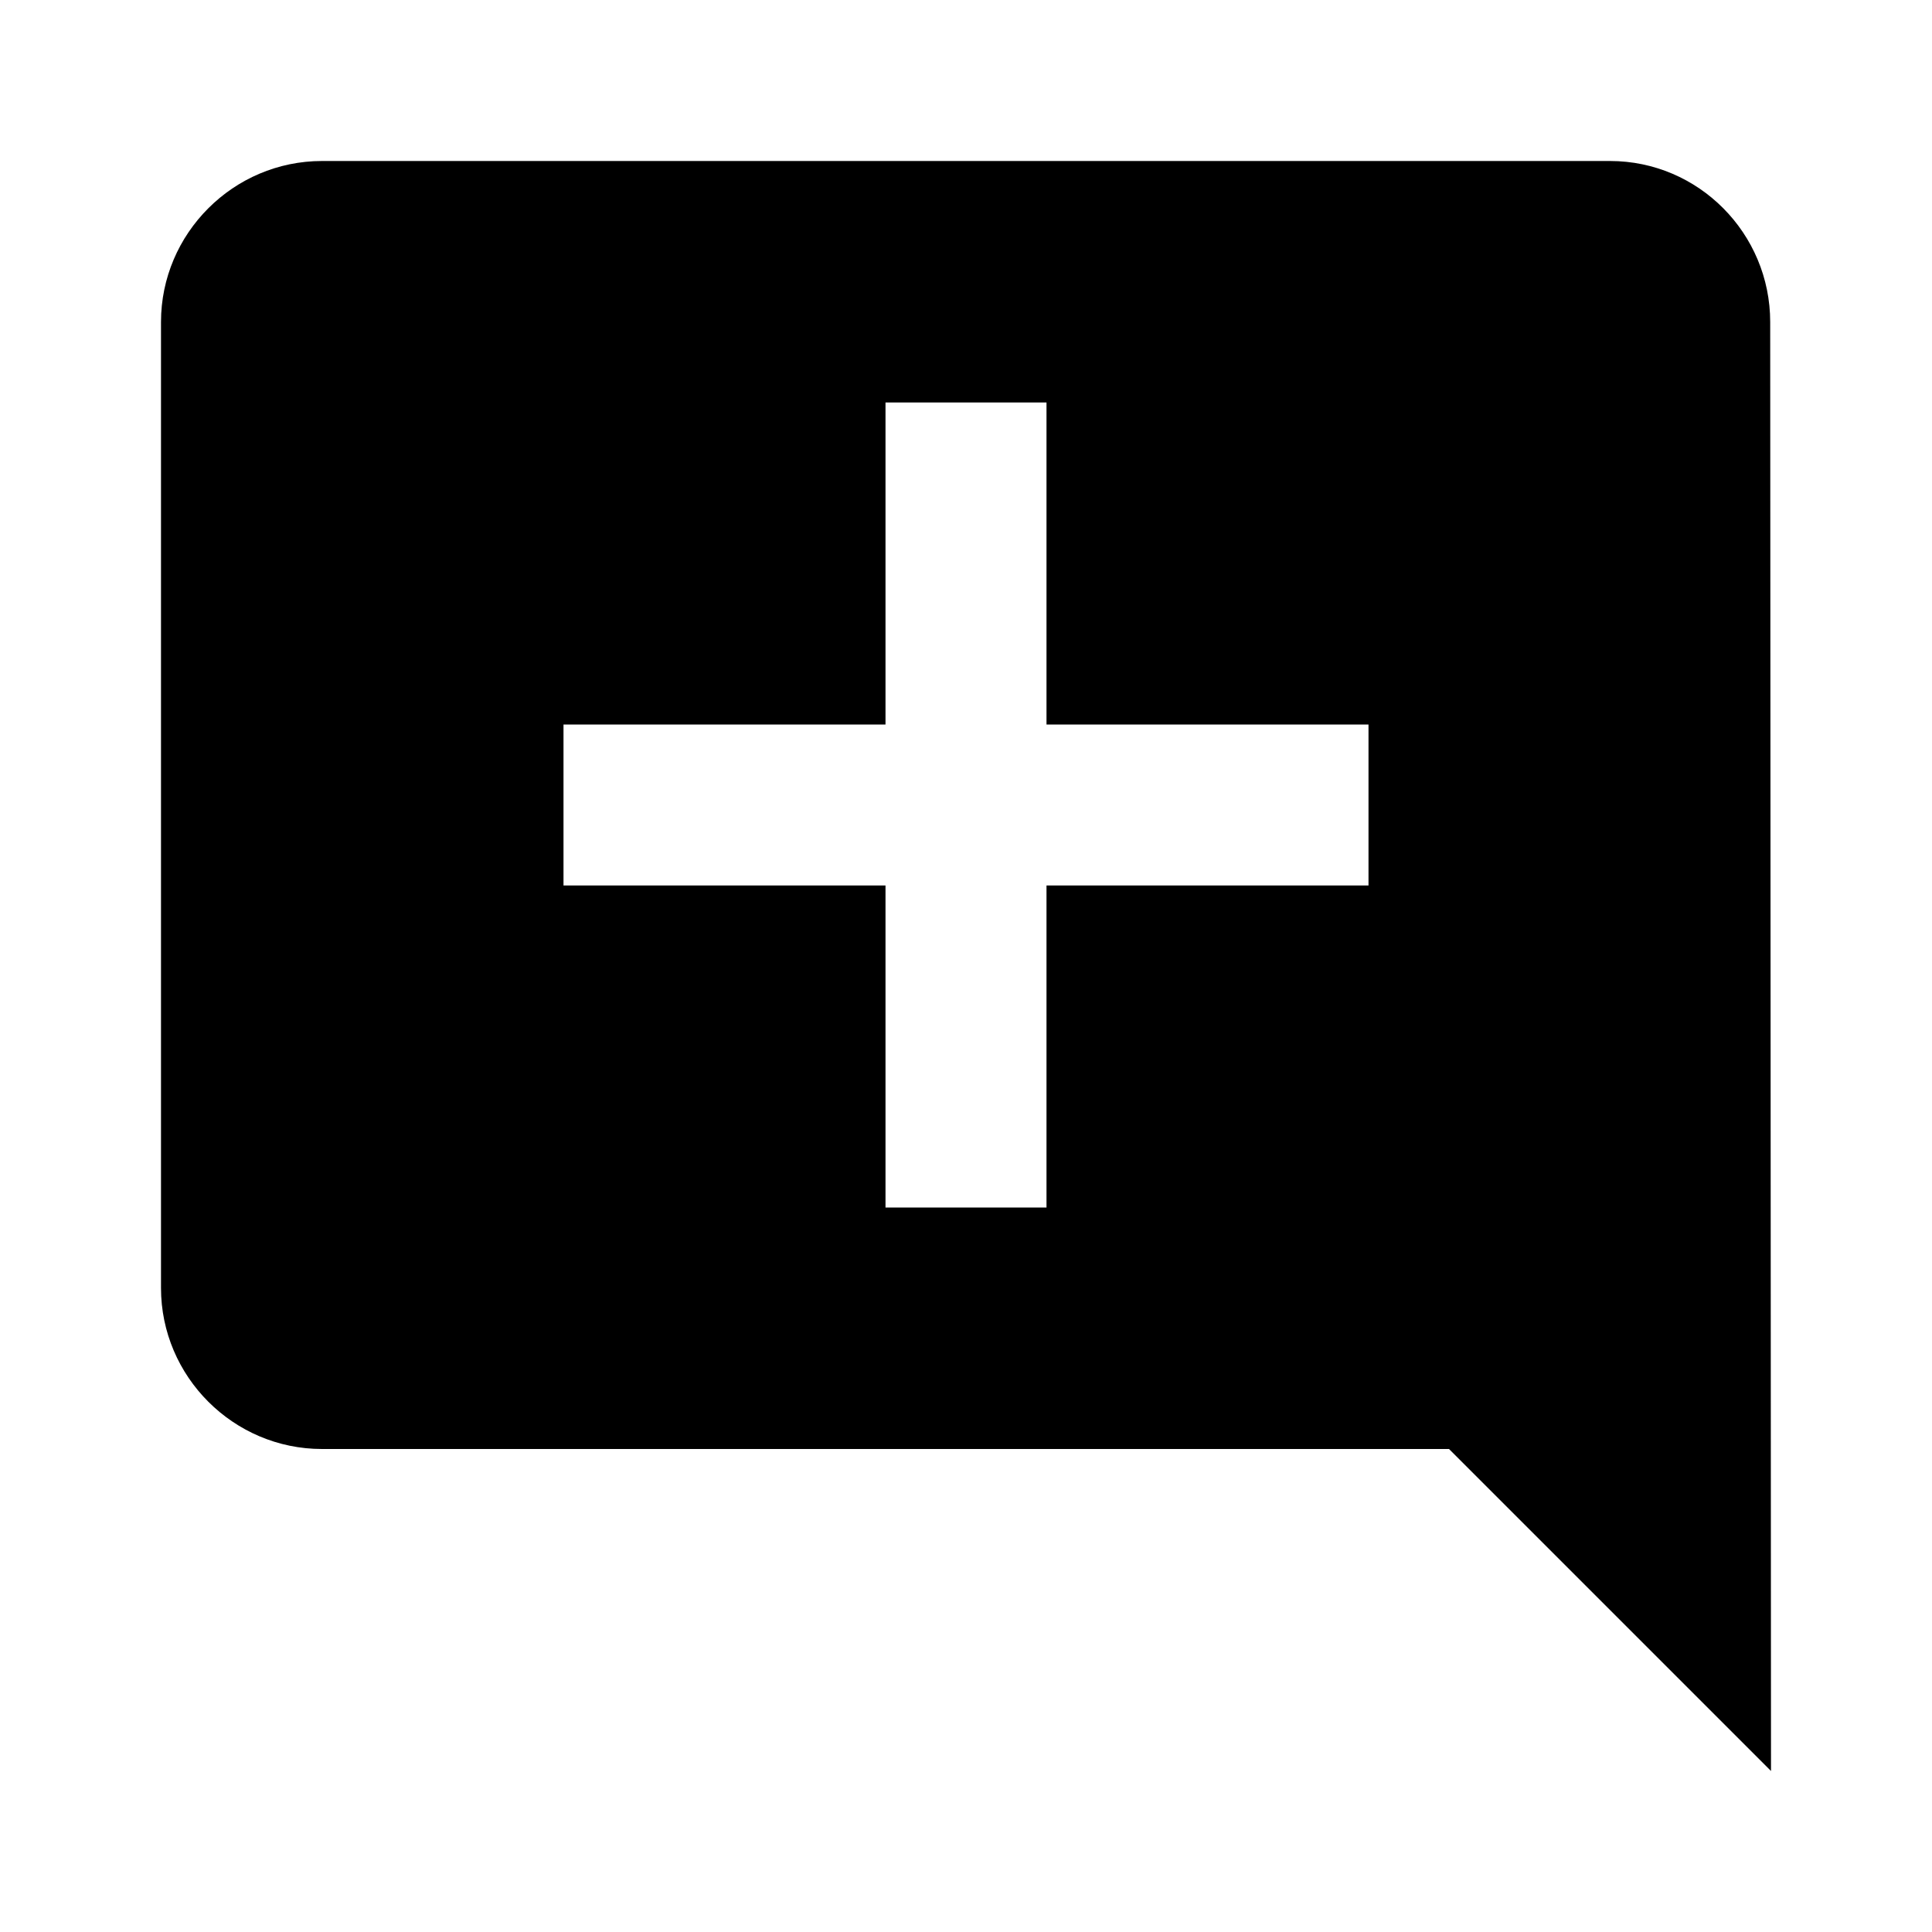
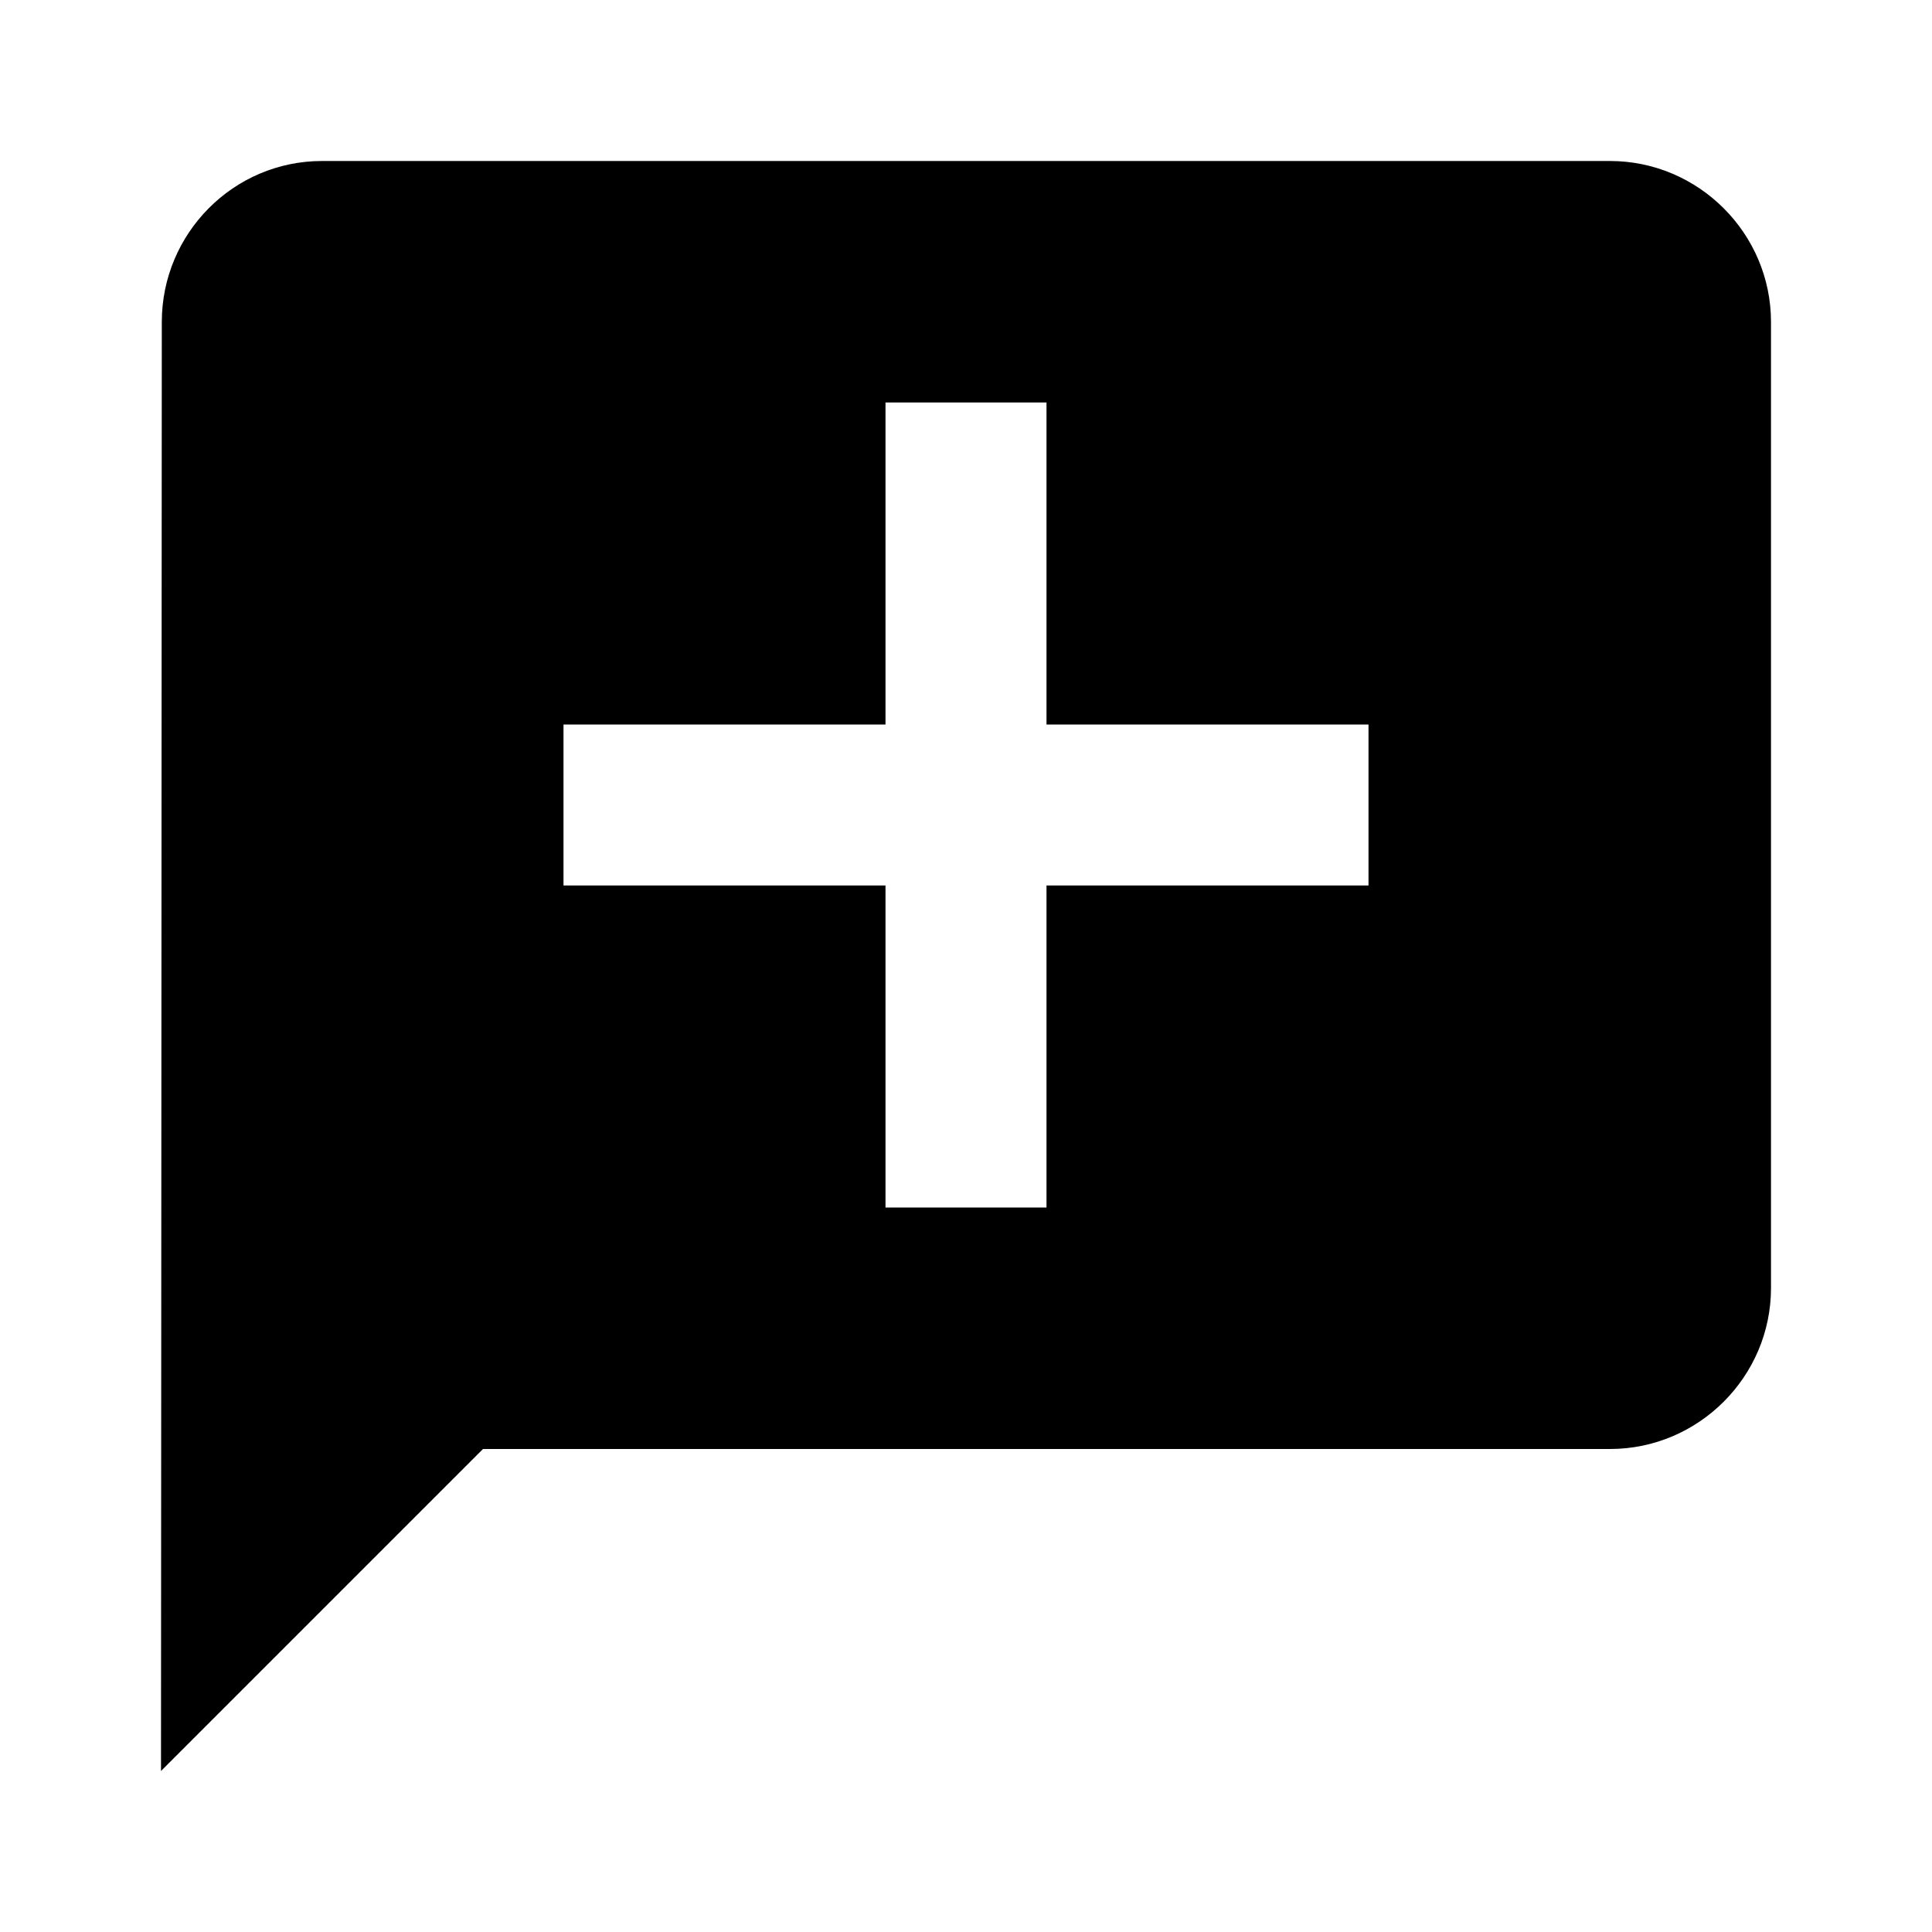
- <svg fill-rule="evenodd" viewBox="0 0 24 24">
-   <path fill="none" d="M0 0h24v24H0V0z" />
-   <path d="M21.99 4c0-1.1-.89-2-1.99-2H4c-1.1 0-2 .9-2 2v12c0 1.1.9 2 2 2h14l4 4-.01-18zM17 11h-4v4h-2v-4H7V9h4V5h2v4h4v2z" />
+ <svg width="24px" height="24px" viewBox="0 0 24 24">
+   <g id="comment_icon" transform="translate(2, 2)" stroke="none" fill-rule="evenodd">
+     <path d="M0.01,2 C0.01,0.9 0.9,0 2,0 L18,0 C19.1,0 20,0.9 20,2 L20,14 C20,15.1 19.1,16 18,16 L4,16 L0,20 L0.01,2 Z M15,9 L11,9 L11,13 L9,13 L9,9 L5,9 L5,7 L9,7 L9,3 L11,3 L11,7 L15,7 L15,9 Z" id="plus" />
+   </g>
</svg>
